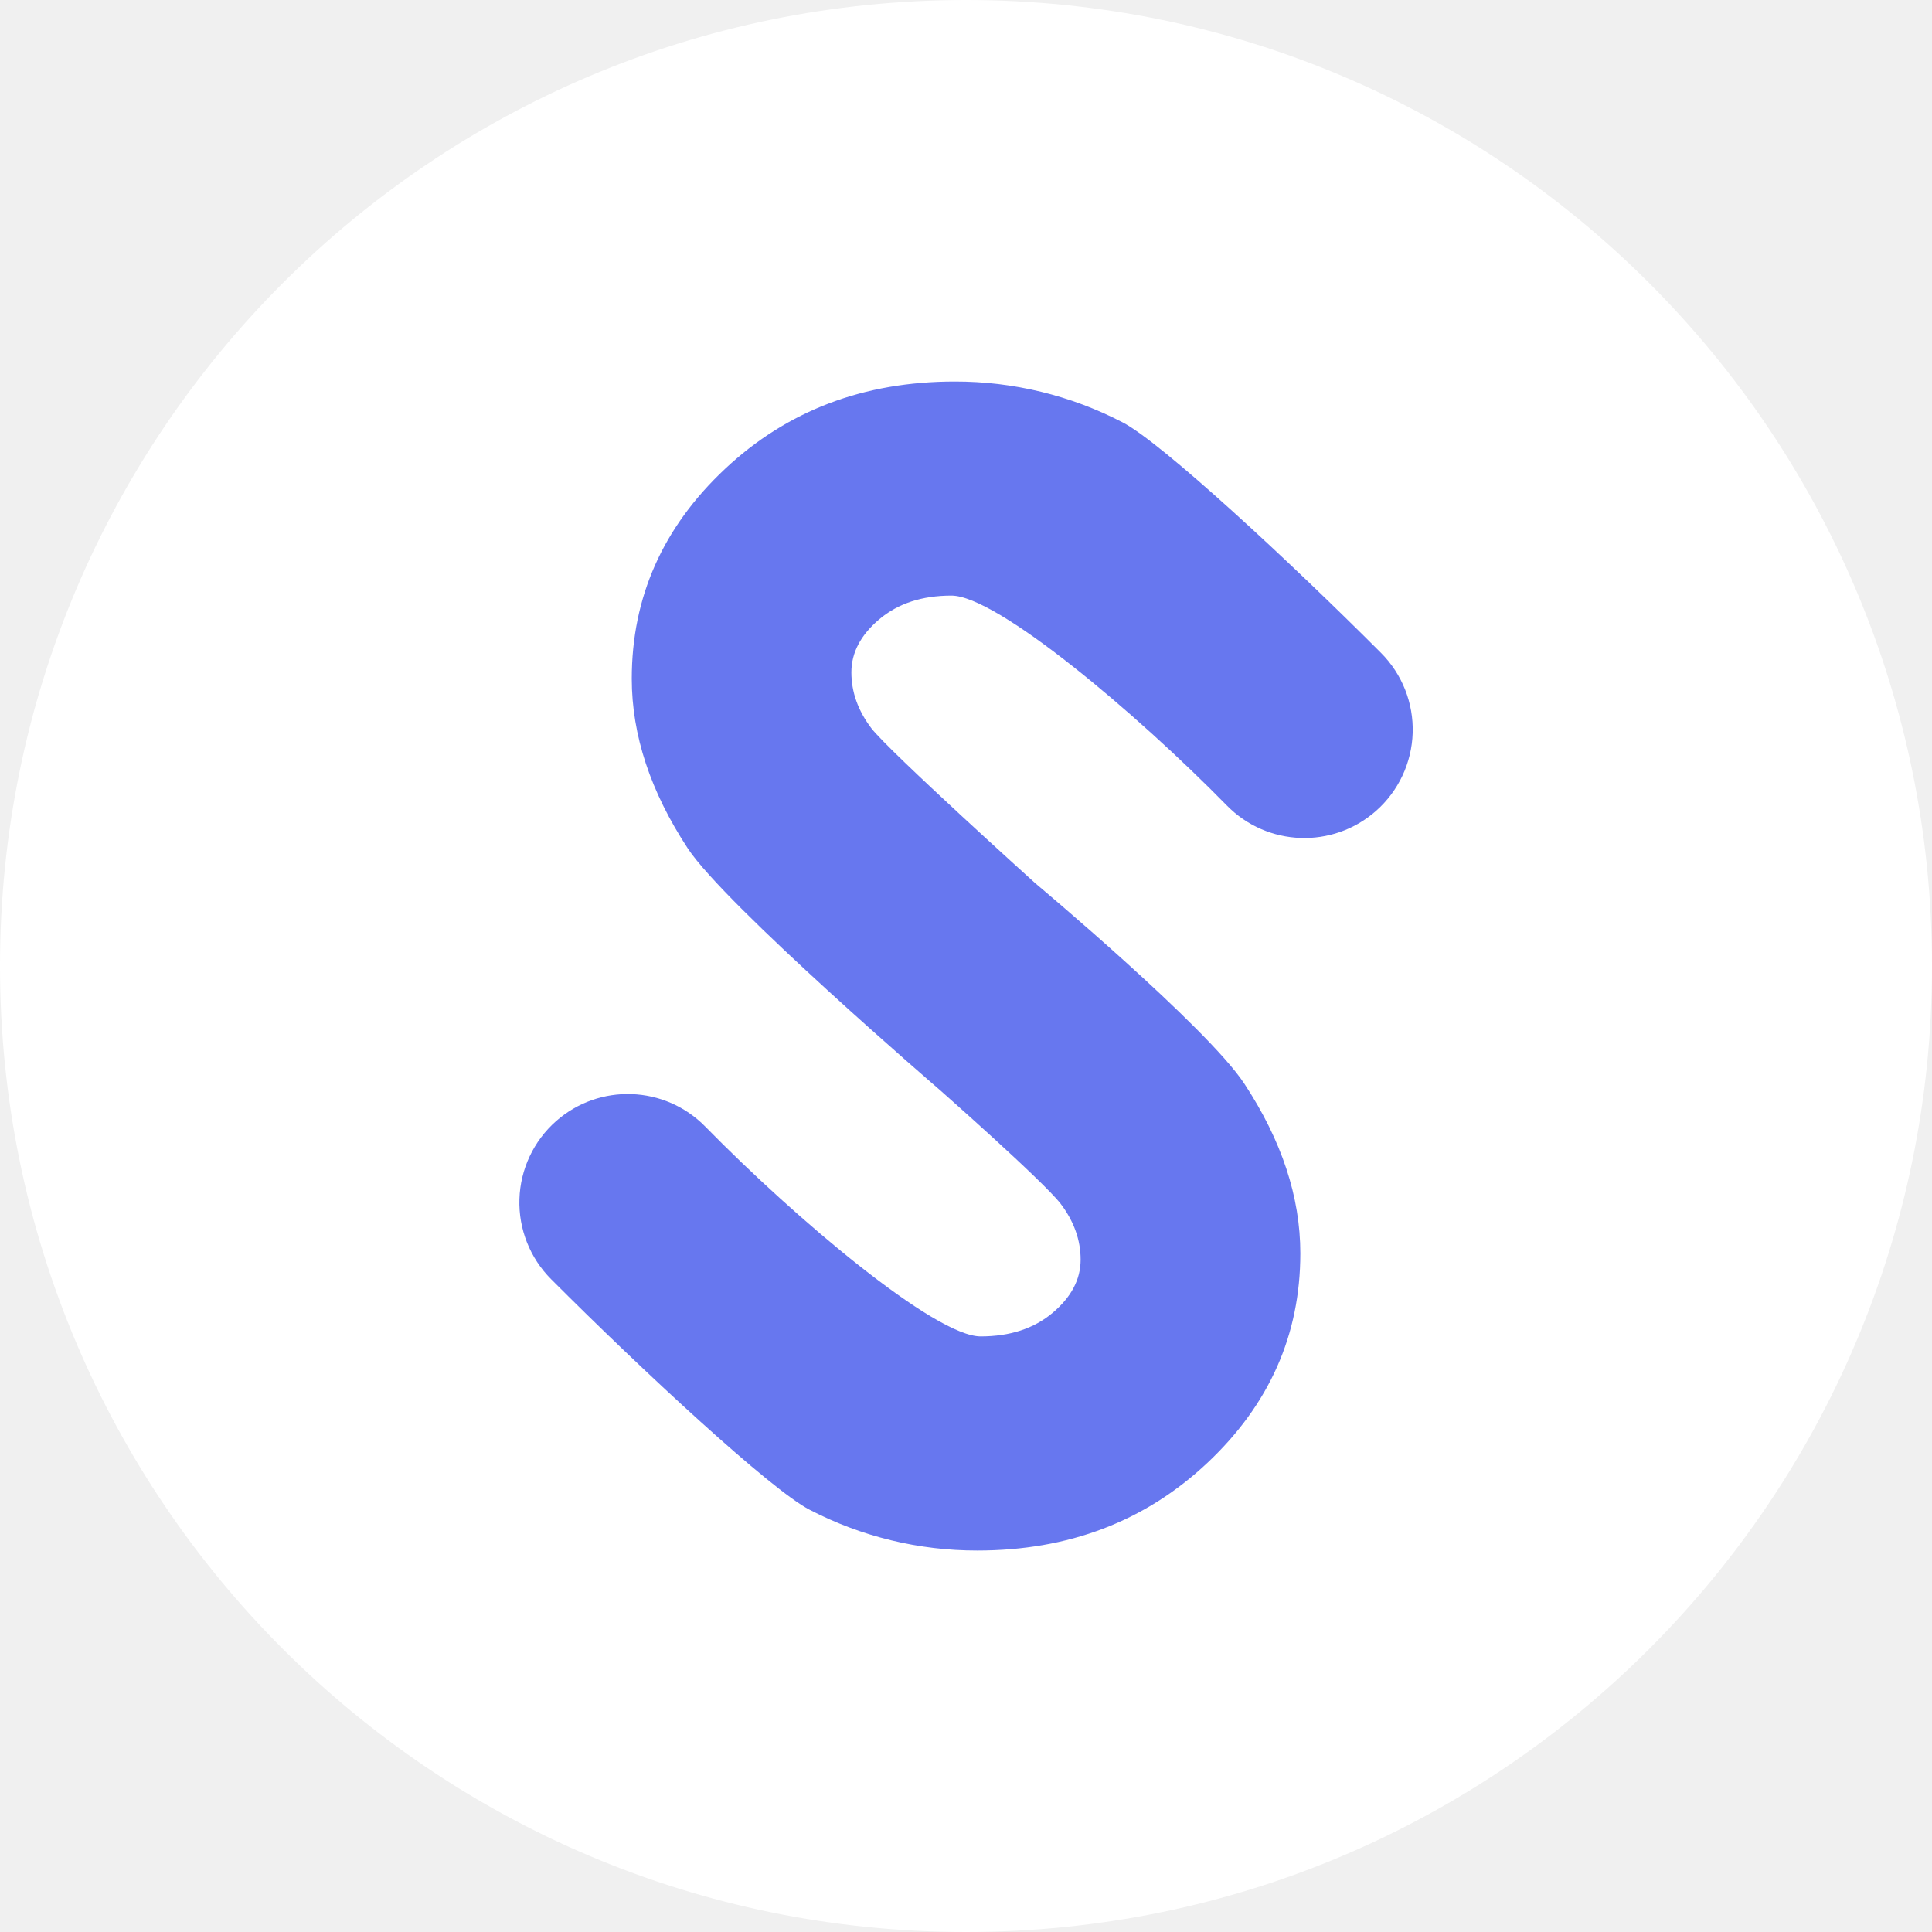
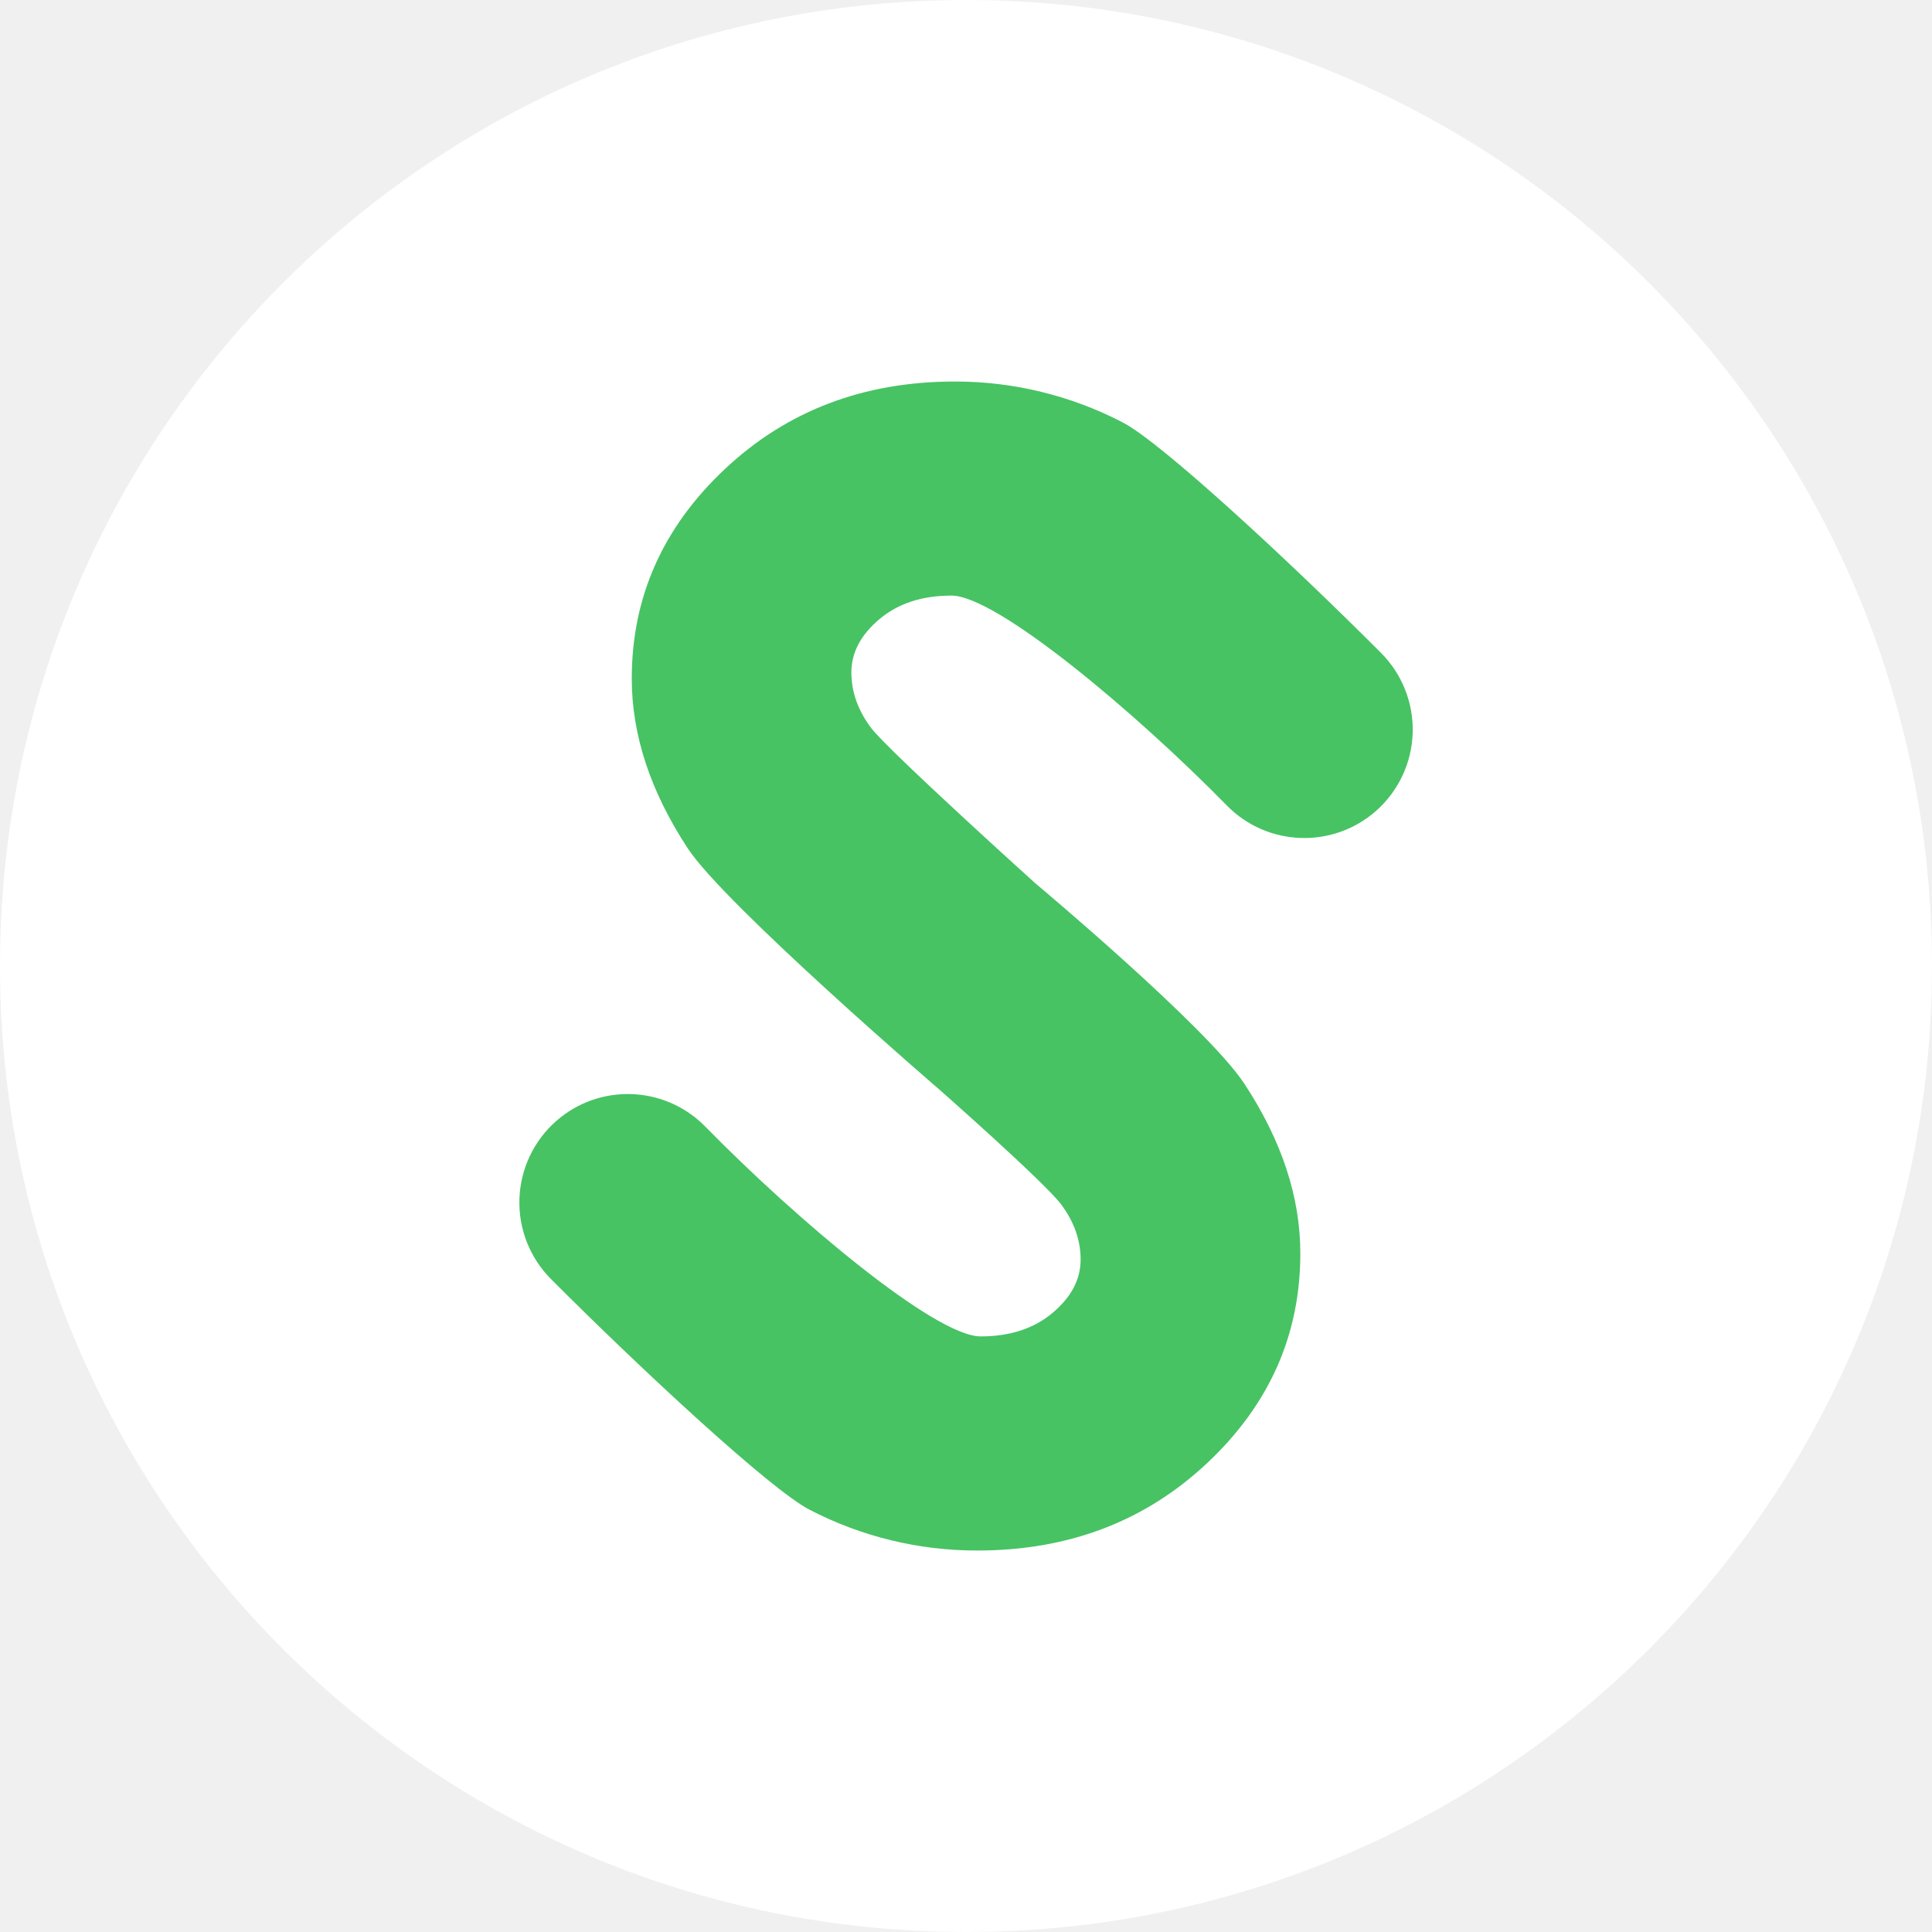
<svg xmlns="http://www.w3.org/2000/svg" id="Layer_1" data-name="Layer 1" viewBox="0 0 1000 1000">
  <defs>
-     <style>.cls-1{fill:white;}.cls-2{fill:#6777ef;stroke:none;stroke-miterlimit:10;stroke-width:30px;}</style>
+     <style>.cls-1{fill:white;}.cls-2{fill:#47C363;stroke:none;stroke-miterlimit:10;stroke-width:30px;}</style>
  </defs>
  <circle class="cls-1" cx="500" cy="500" r="500" />
  <path class="cls-2" d="M486.5,564.21S375.28,468.5,356,439.14s-29-58.64-29-87.86q0-63.25,48.22-108.53t119-45.27a187.77,187.77,0,0,1,86.73,21.08c20,10.24,86.71,72.12,133.84,119.36a56.16,56.16,0,0,1-2.55,81.8h0a56.15,56.15,0,0,1-77.28-2.85c-46.88-47.82-119-108.59-142.5-108.59q-22.79,0-37.28,12.2T440.67,348q0,15.3,10.35,28.95c9.39,12.13,84.91,80.28,84.91,80.28s88.79,74.3,108.12,103.66,29,58.64,29,87.86q0,63.25-48.22,108.53t-119,45.27a187.77,187.77,0,0,1-86.73-21.08c-20-10.24-86.71-72.12-133.84-119.36a56.16,56.16,0,0,1,2.55-81.8h0a56.15,56.15,0,0,1,77.28,2.85C411.94,631,484,691.72,507.56,691.72q22.79,0,37.28-12.2T559.33,652q0-15.3-10.35-28.95C539.59,611,486.5,564.21,486.5,564.21Z" />
</svg>
